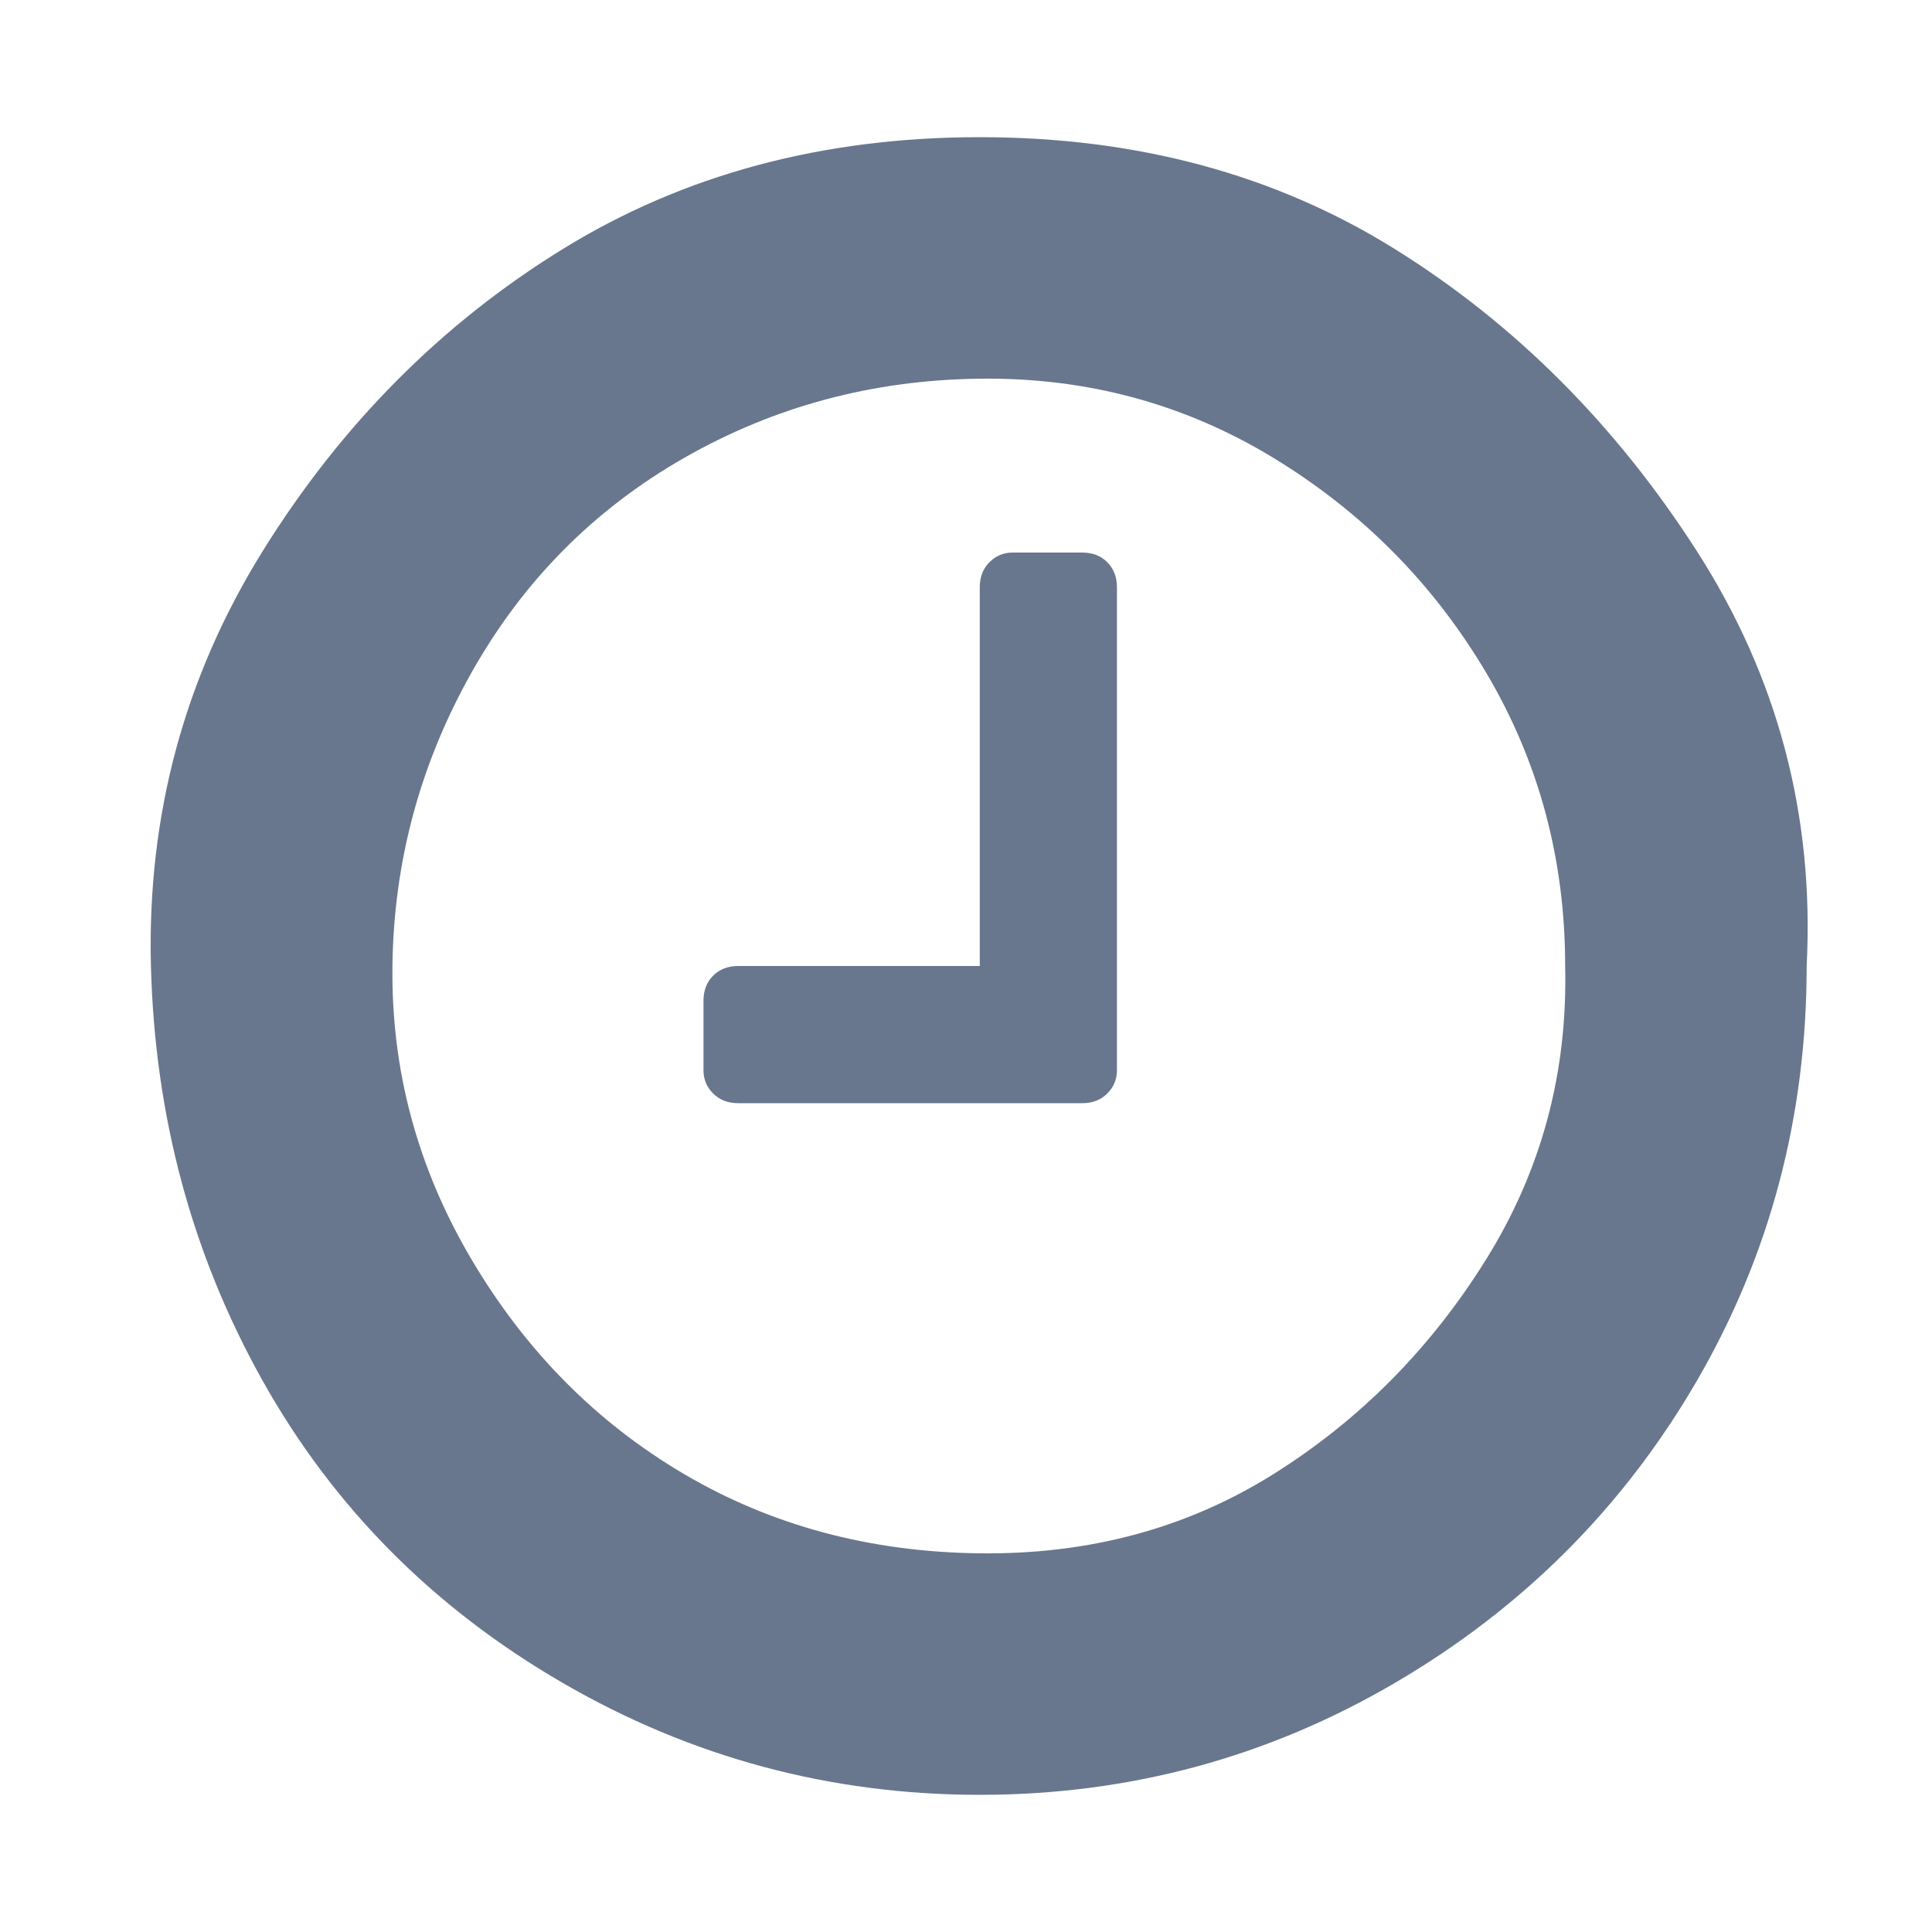
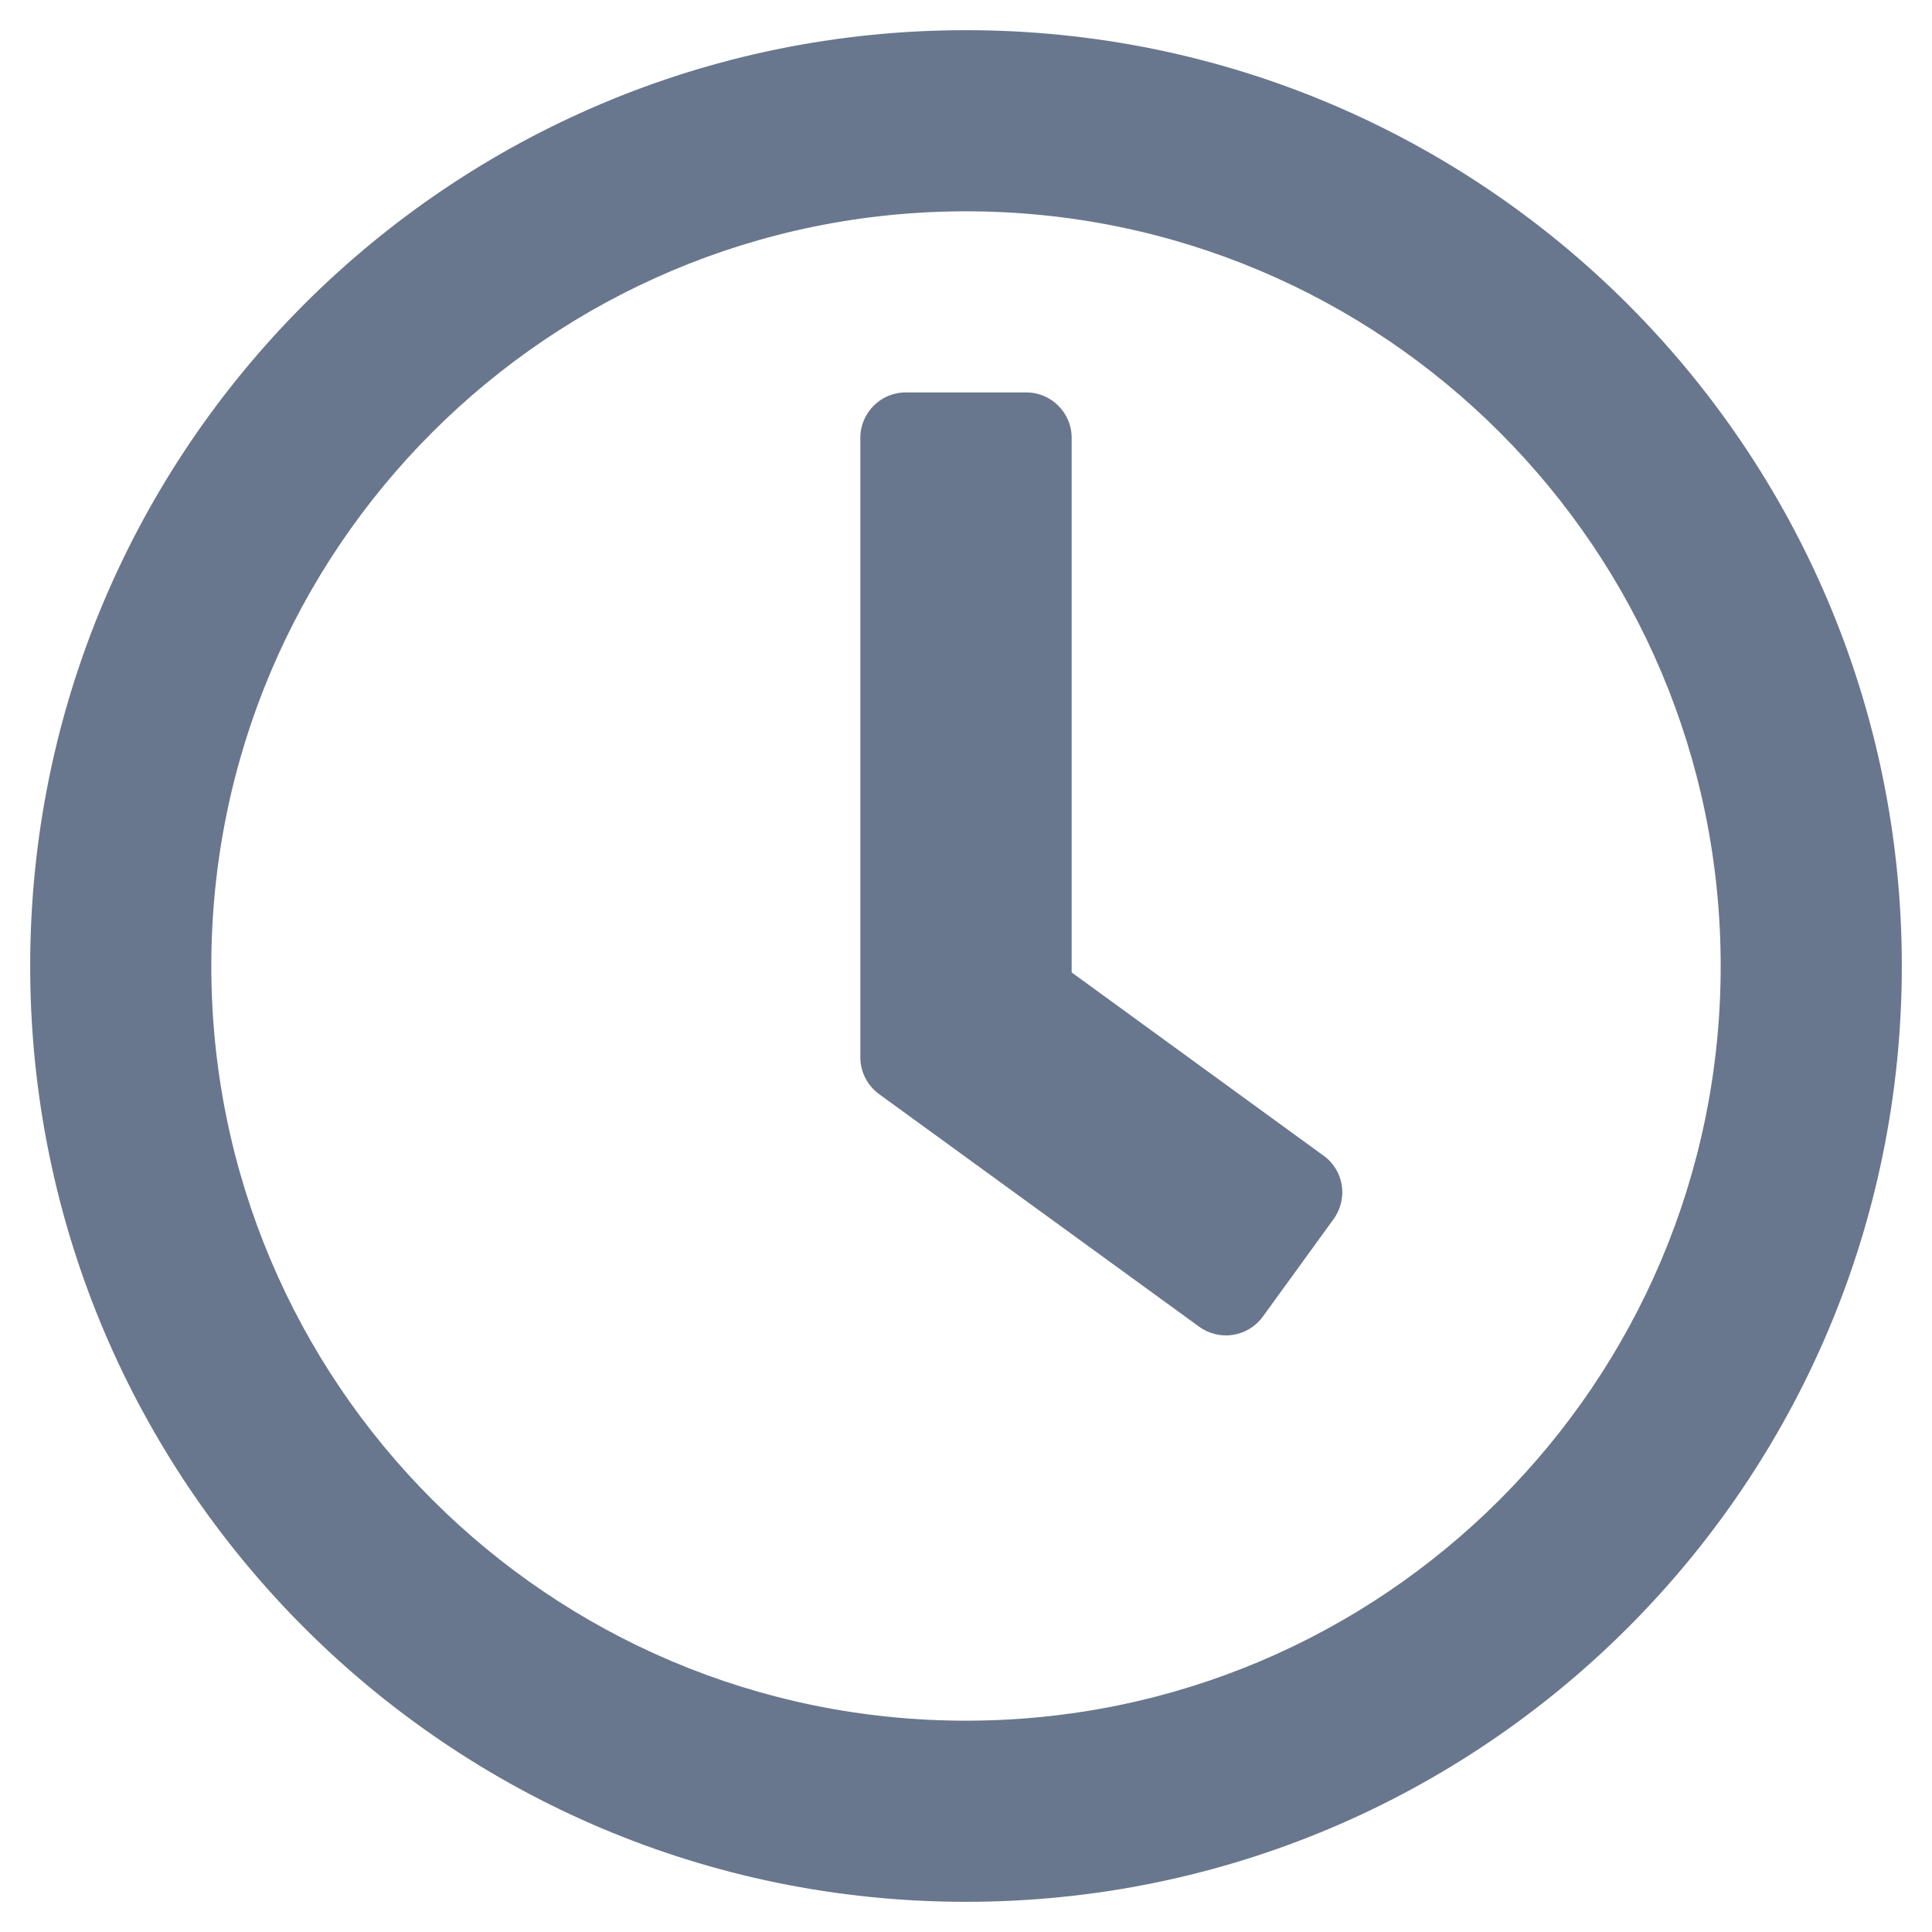
- <svg xmlns="http://www.w3.org/2000/svg" width="20" height="20" viewBox="0 0 27 32" fill="#68778d" aria-hidden="true">
-   <path d="M16 9.728v8q0 0.224-0.16 0.384t-0.416 0.16h-5.696q-0.256 0-0.416-0.16t-0.16-0.384v-1.152q0-0.256 0.16-0.416t0.416-0.16h4v-6.272q0-0.256 0.16-0.416t0.384-0.16h1.152q0.256 0 0.416 0.16t0.16 0.416zM23.424 16q0-2.656-1.312-4.864t-3.52-3.552-4.864-1.312-4.896 1.312-3.52 3.552-1.312 4.864 1.312 4.864 3.52 3.552 4.896 1.312 4.864-1.312 3.52-3.552 1.312-4.864zM27.424 16q0 3.744-1.824 6.88t-4.992 4.992-6.88 1.856-6.912-1.856-4.96-4.992-1.856-6.88 1.856-6.88 4.96-4.992 6.912-1.856 6.88 1.856 4.992 4.992 1.824 6.88z" />
+ <svg xmlns="http://www.w3.org/2000/svg" aria-hidden="true" focusable="false" role="img" viewBox="0 0 512 512" height="34" width="34">
+   <path fill="#68778d" d="M256 8C119 8 8 119 8 256s111 248 248 248 248-111 248-248S393 8 256 8zm0 448c-110.5 0-200-89.5-200-200S145.5 56 256 56s200 89.5 200 200-89.5 200-200 200zm61.8-104.4l-84.9-61.7c-3.1-2.3-4.9-5.9-4.9-9.7V116c0-6.6 5.4-12 12-12h32c6.6 0 12 5.4 12 12v141.7l66.8 48.6c5.4 3.9 6.5 11.4 2.6 16.8L334.6 349c-3.9 5.3-11.4 6.5-16.8 2.6z" class="" />
</svg>
